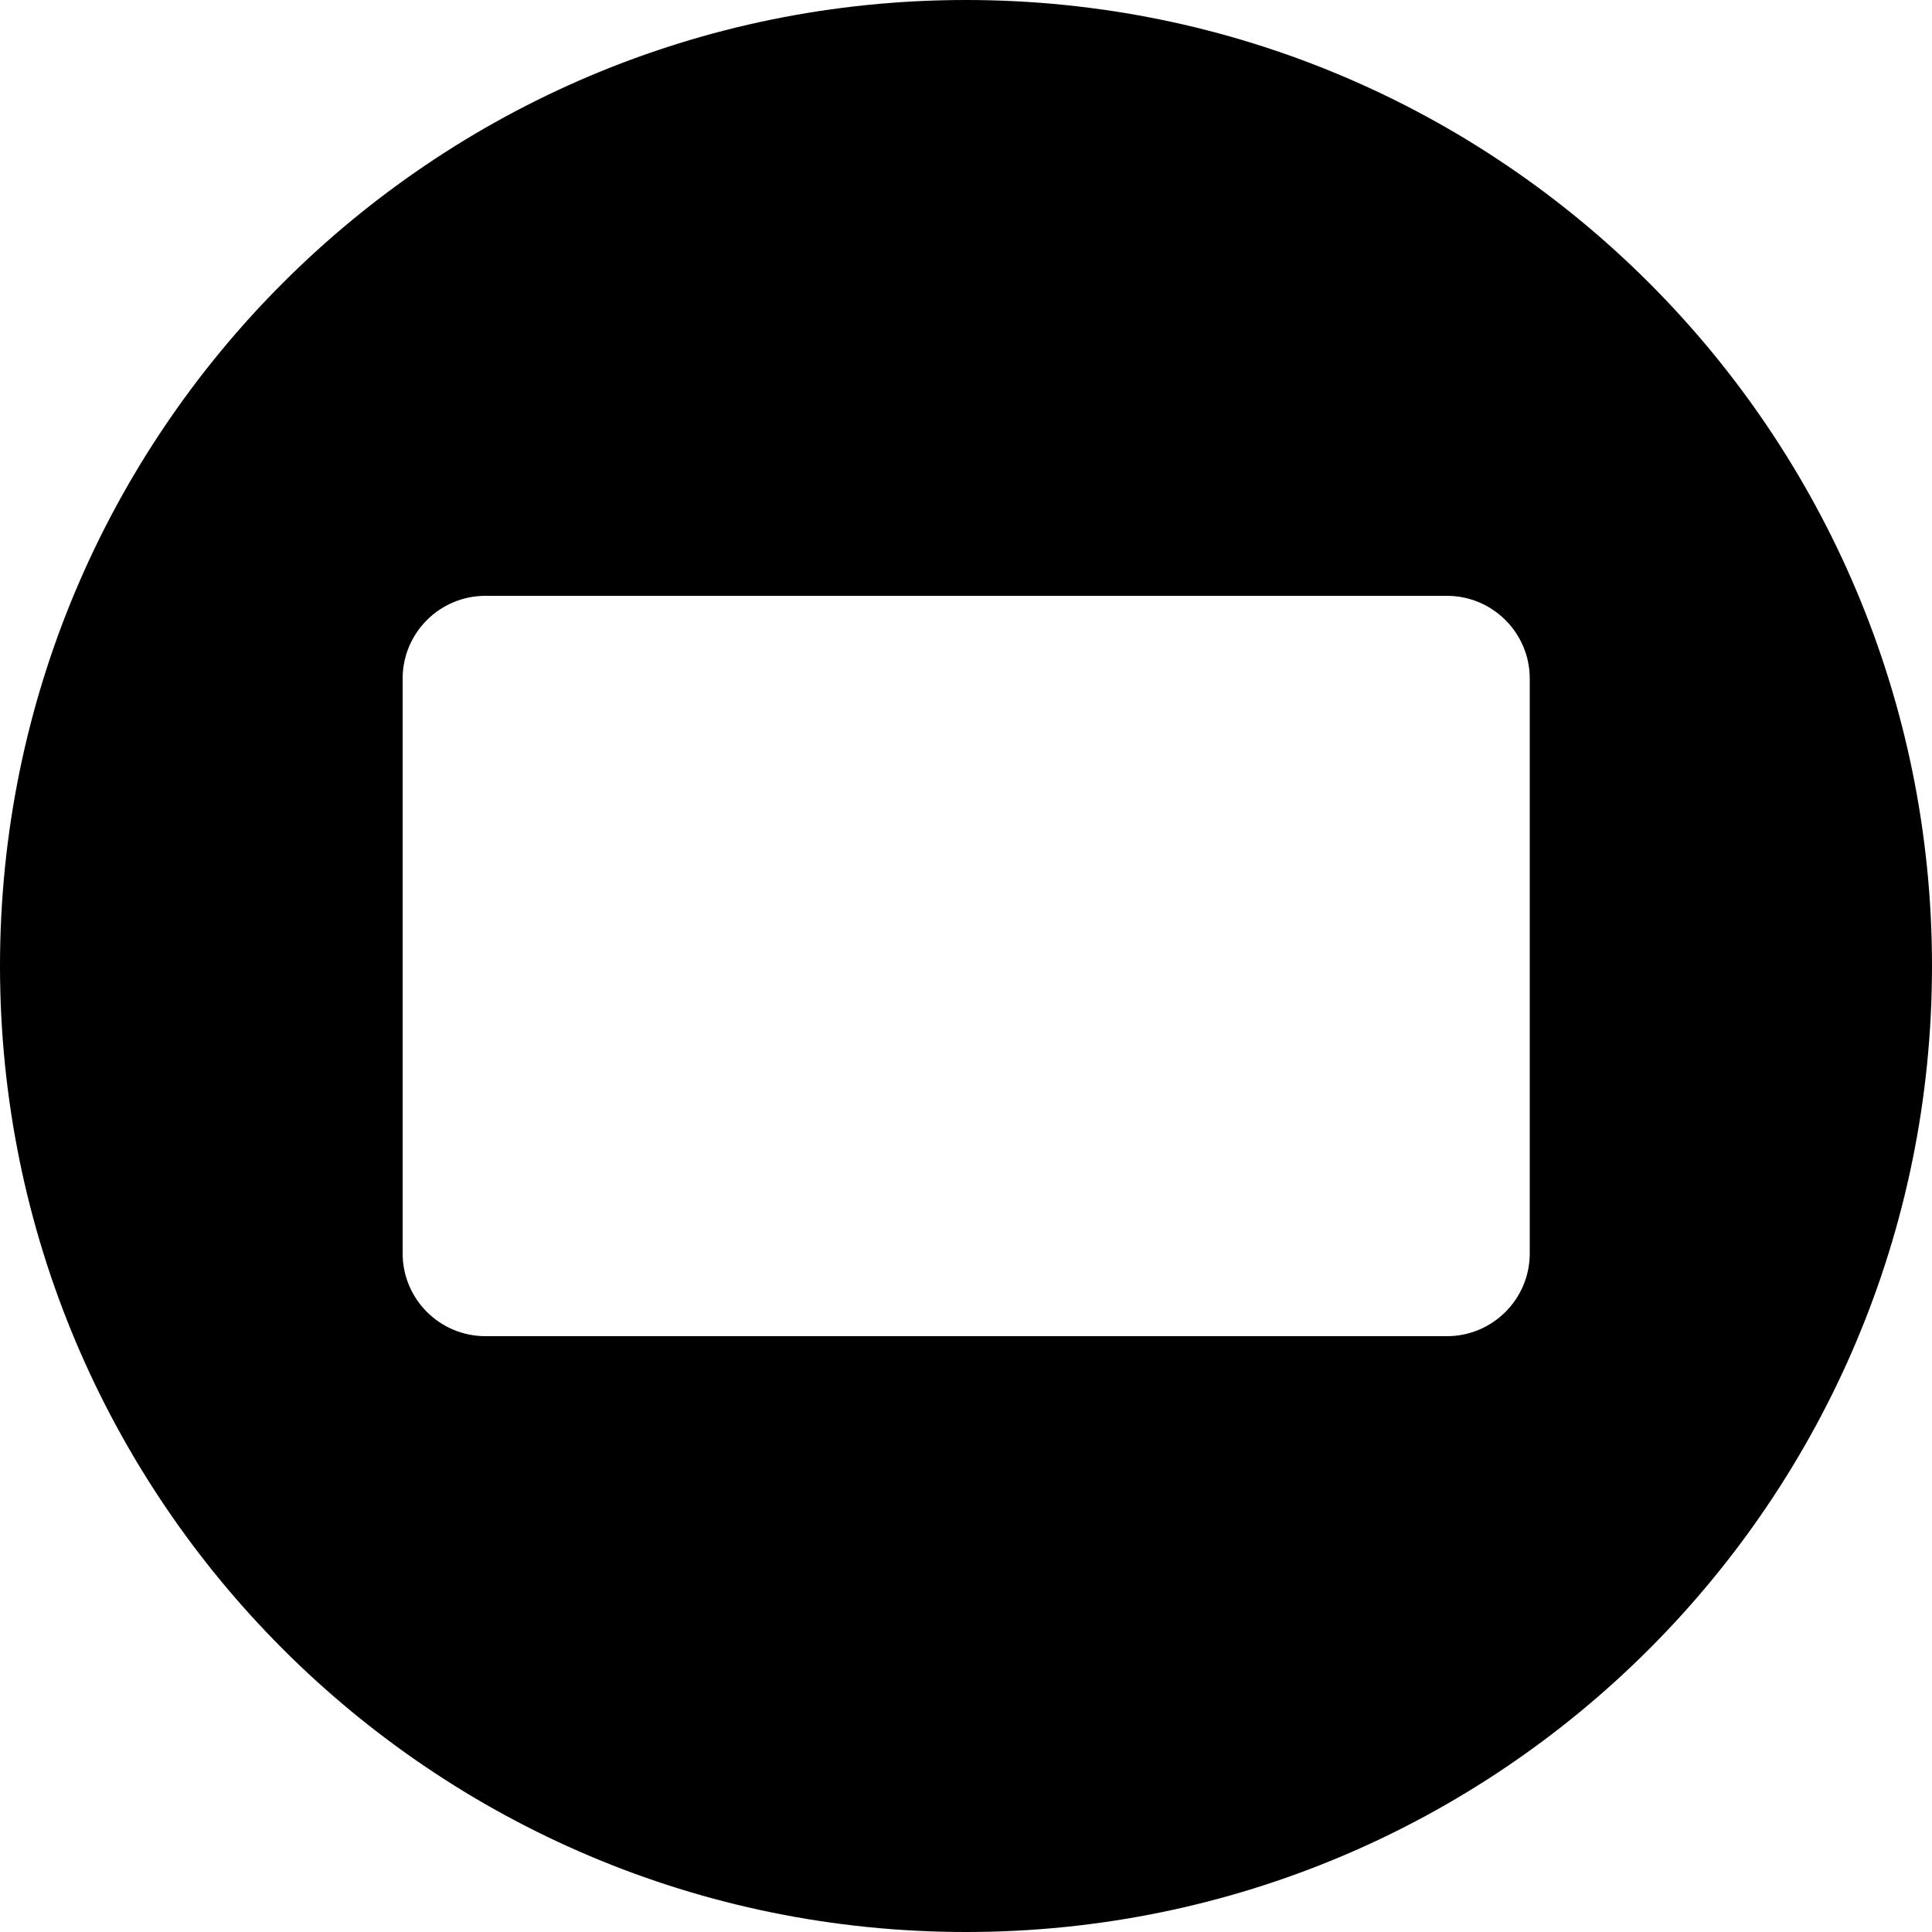
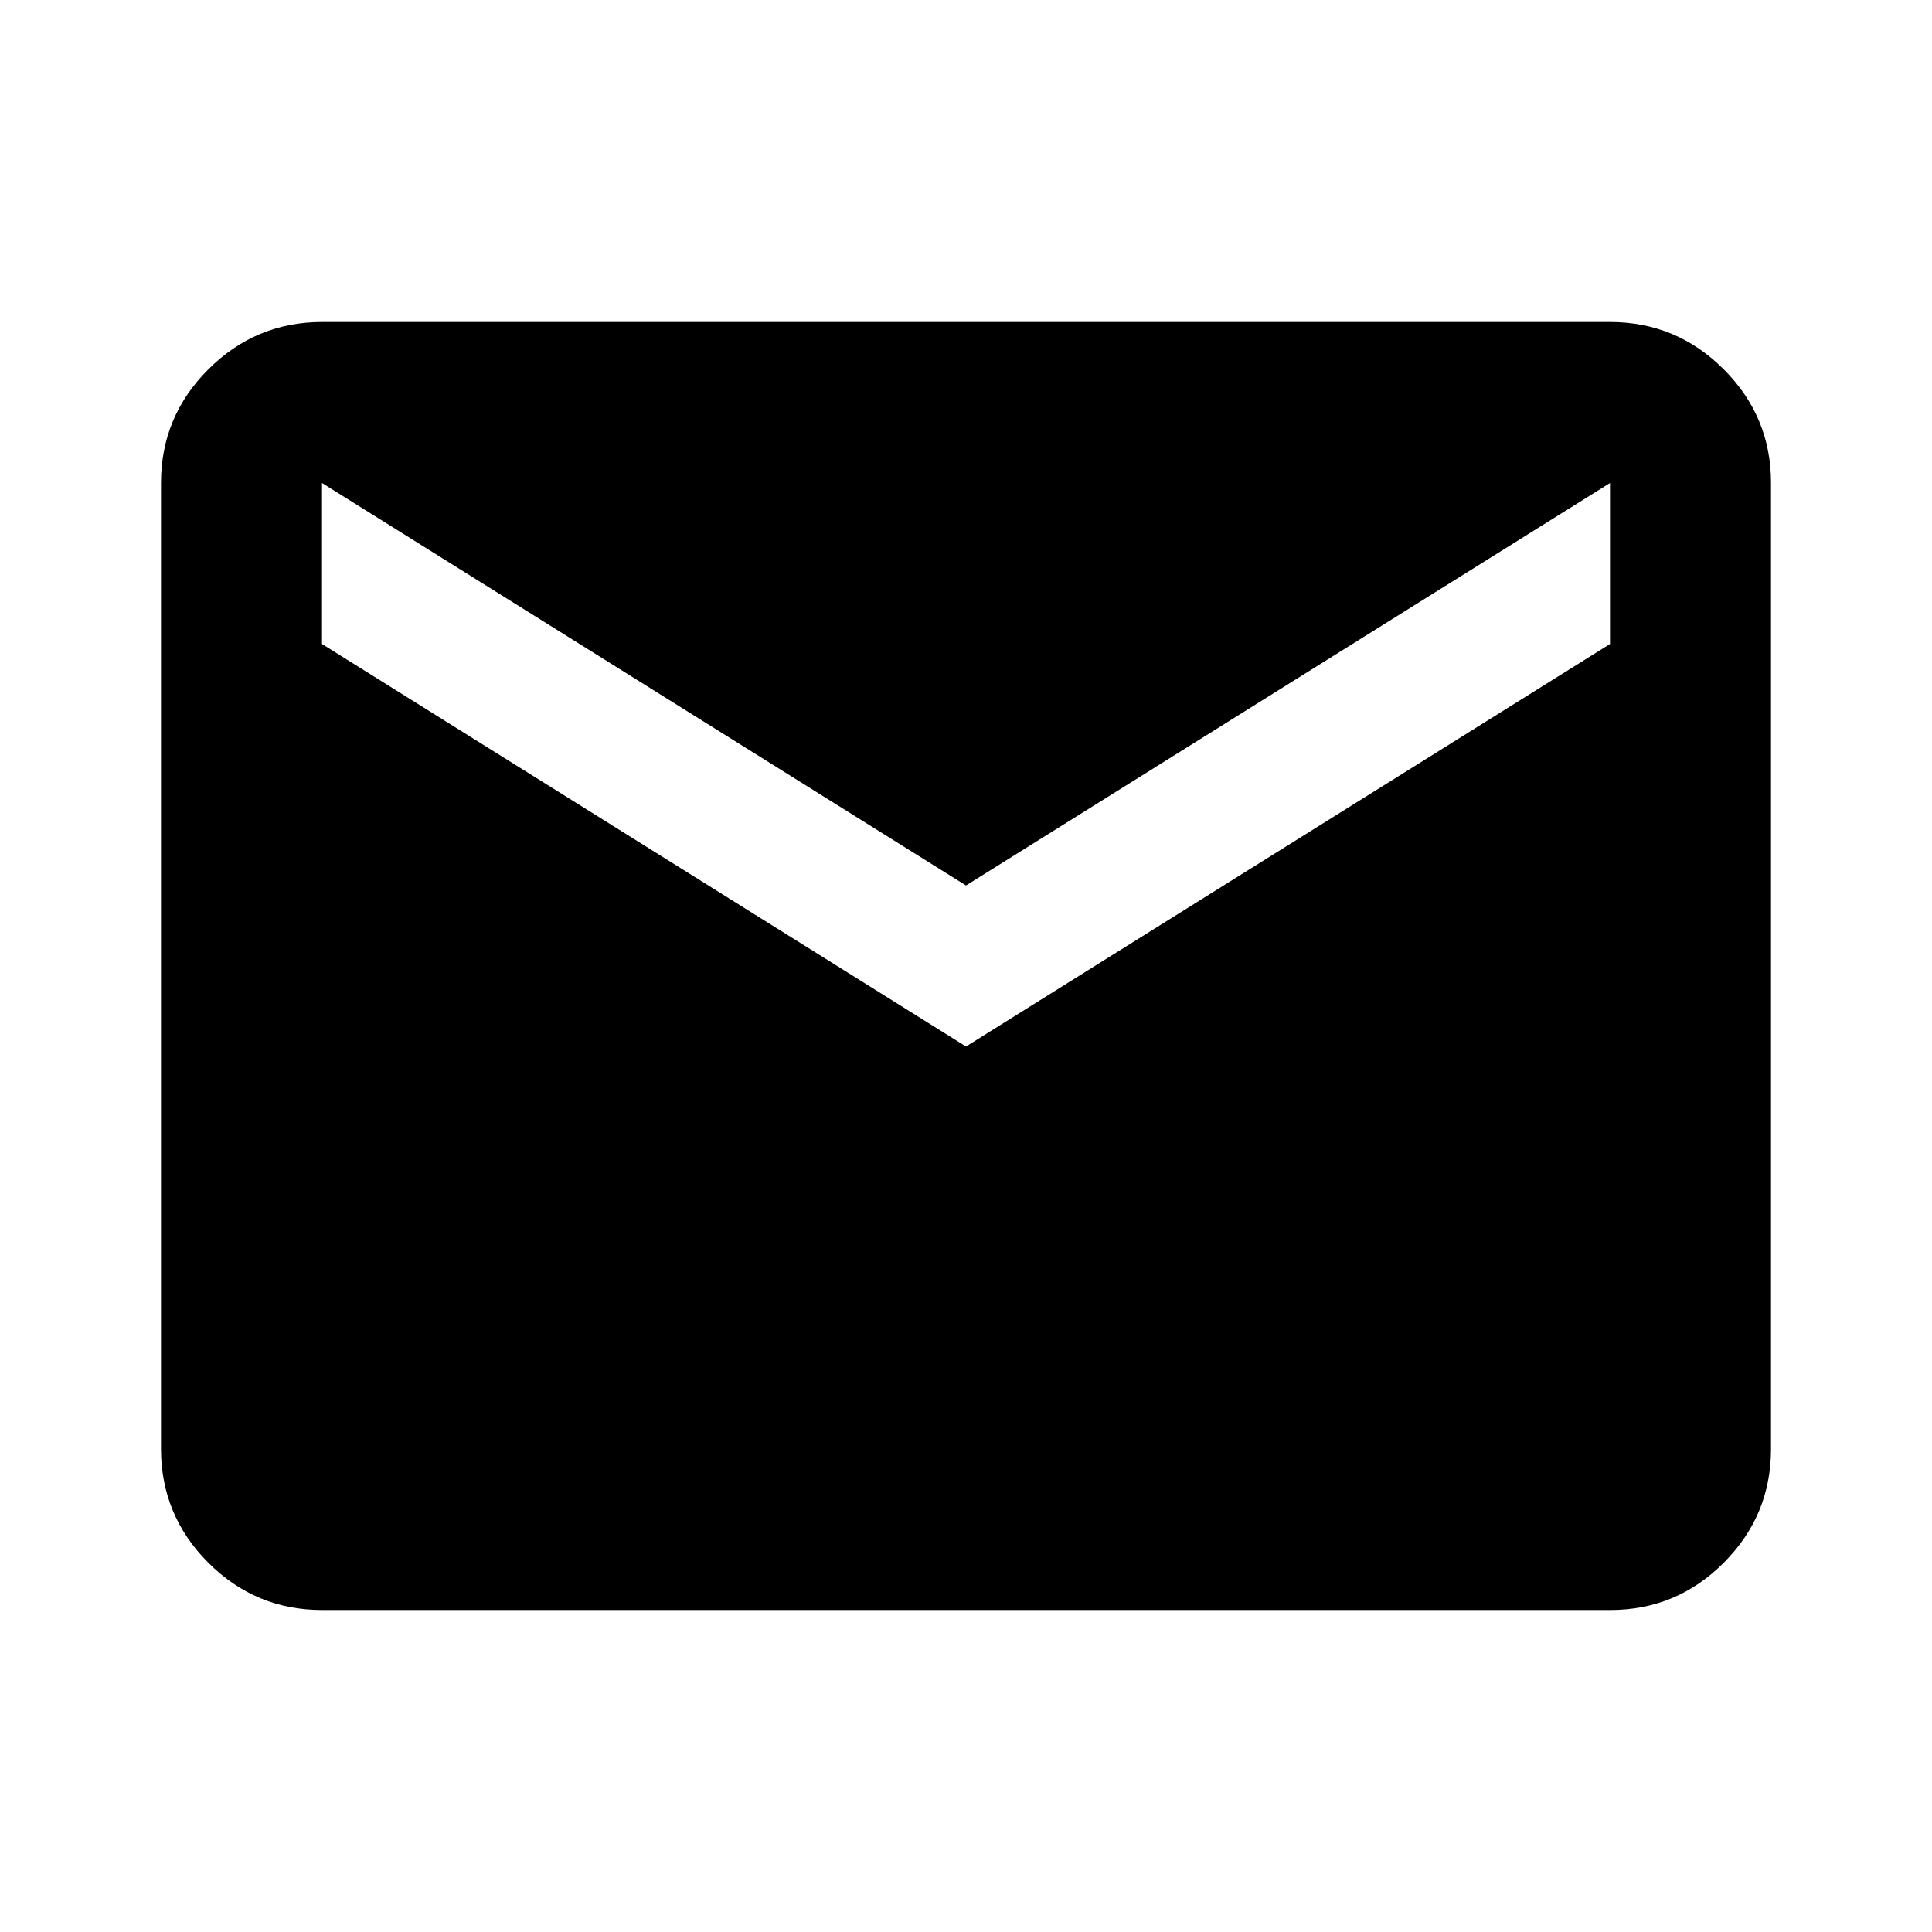
- <svg xmlns="http://www.w3.org/2000/svg" width="20" height="20" viewBox="0 0 20 20" fill="none">
-   <path d="M14.952 6.811L10 9.562L5.048 6.811C4.952 6.758 4.83 6.792 4.777 6.888C4.724 6.983 4.758 7.105 4.853 7.158L9.89 9.954C9.92 9.97 9.95 9.981 9.985 9.981H10.011C10.046 9.981 10.08 9.973 10.107 9.954L15.143 7.158C15.238 7.105 15.272 6.983 15.219 6.888C15.166 6.792 15.044 6.758 14.949 6.811H14.952Z" fill="#currentColor" />
-   <path d="M10 0C4.476 0 0 4.476 0 10C0 15.524 4.476 20 10 20C15.524 20 20 15.524 20 10C20 4.476 15.524 0 10 0ZM15.836 12.975C15.836 13.448 15.451 13.832 14.979 13.832H5.025C4.552 13.832 4.168 13.448 4.168 12.975V7.025C4.168 6.552 4.552 6.168 5.025 6.168H14.979C15.451 6.168 15.836 6.552 15.836 7.025V12.975Z" fill="currentColor" />
+ <svg xmlns="http://www.w3.org/2000/svg" width="1em" height="1em" viewBox="0 0 24 24">
+   <path d="M0 0h24v24H0z" fill="none" />
+   <path fill="currentColor" d="M4 20q-.825 0-1.412-.587T2 18V6q0-.825.588-1.412T4 4h16q.825 0 1.413.588T22 6v12q0 .825-.587 1.413T20 20zm8-7l8-5V6l-8 5l-8-5v2z" />
</svg>
